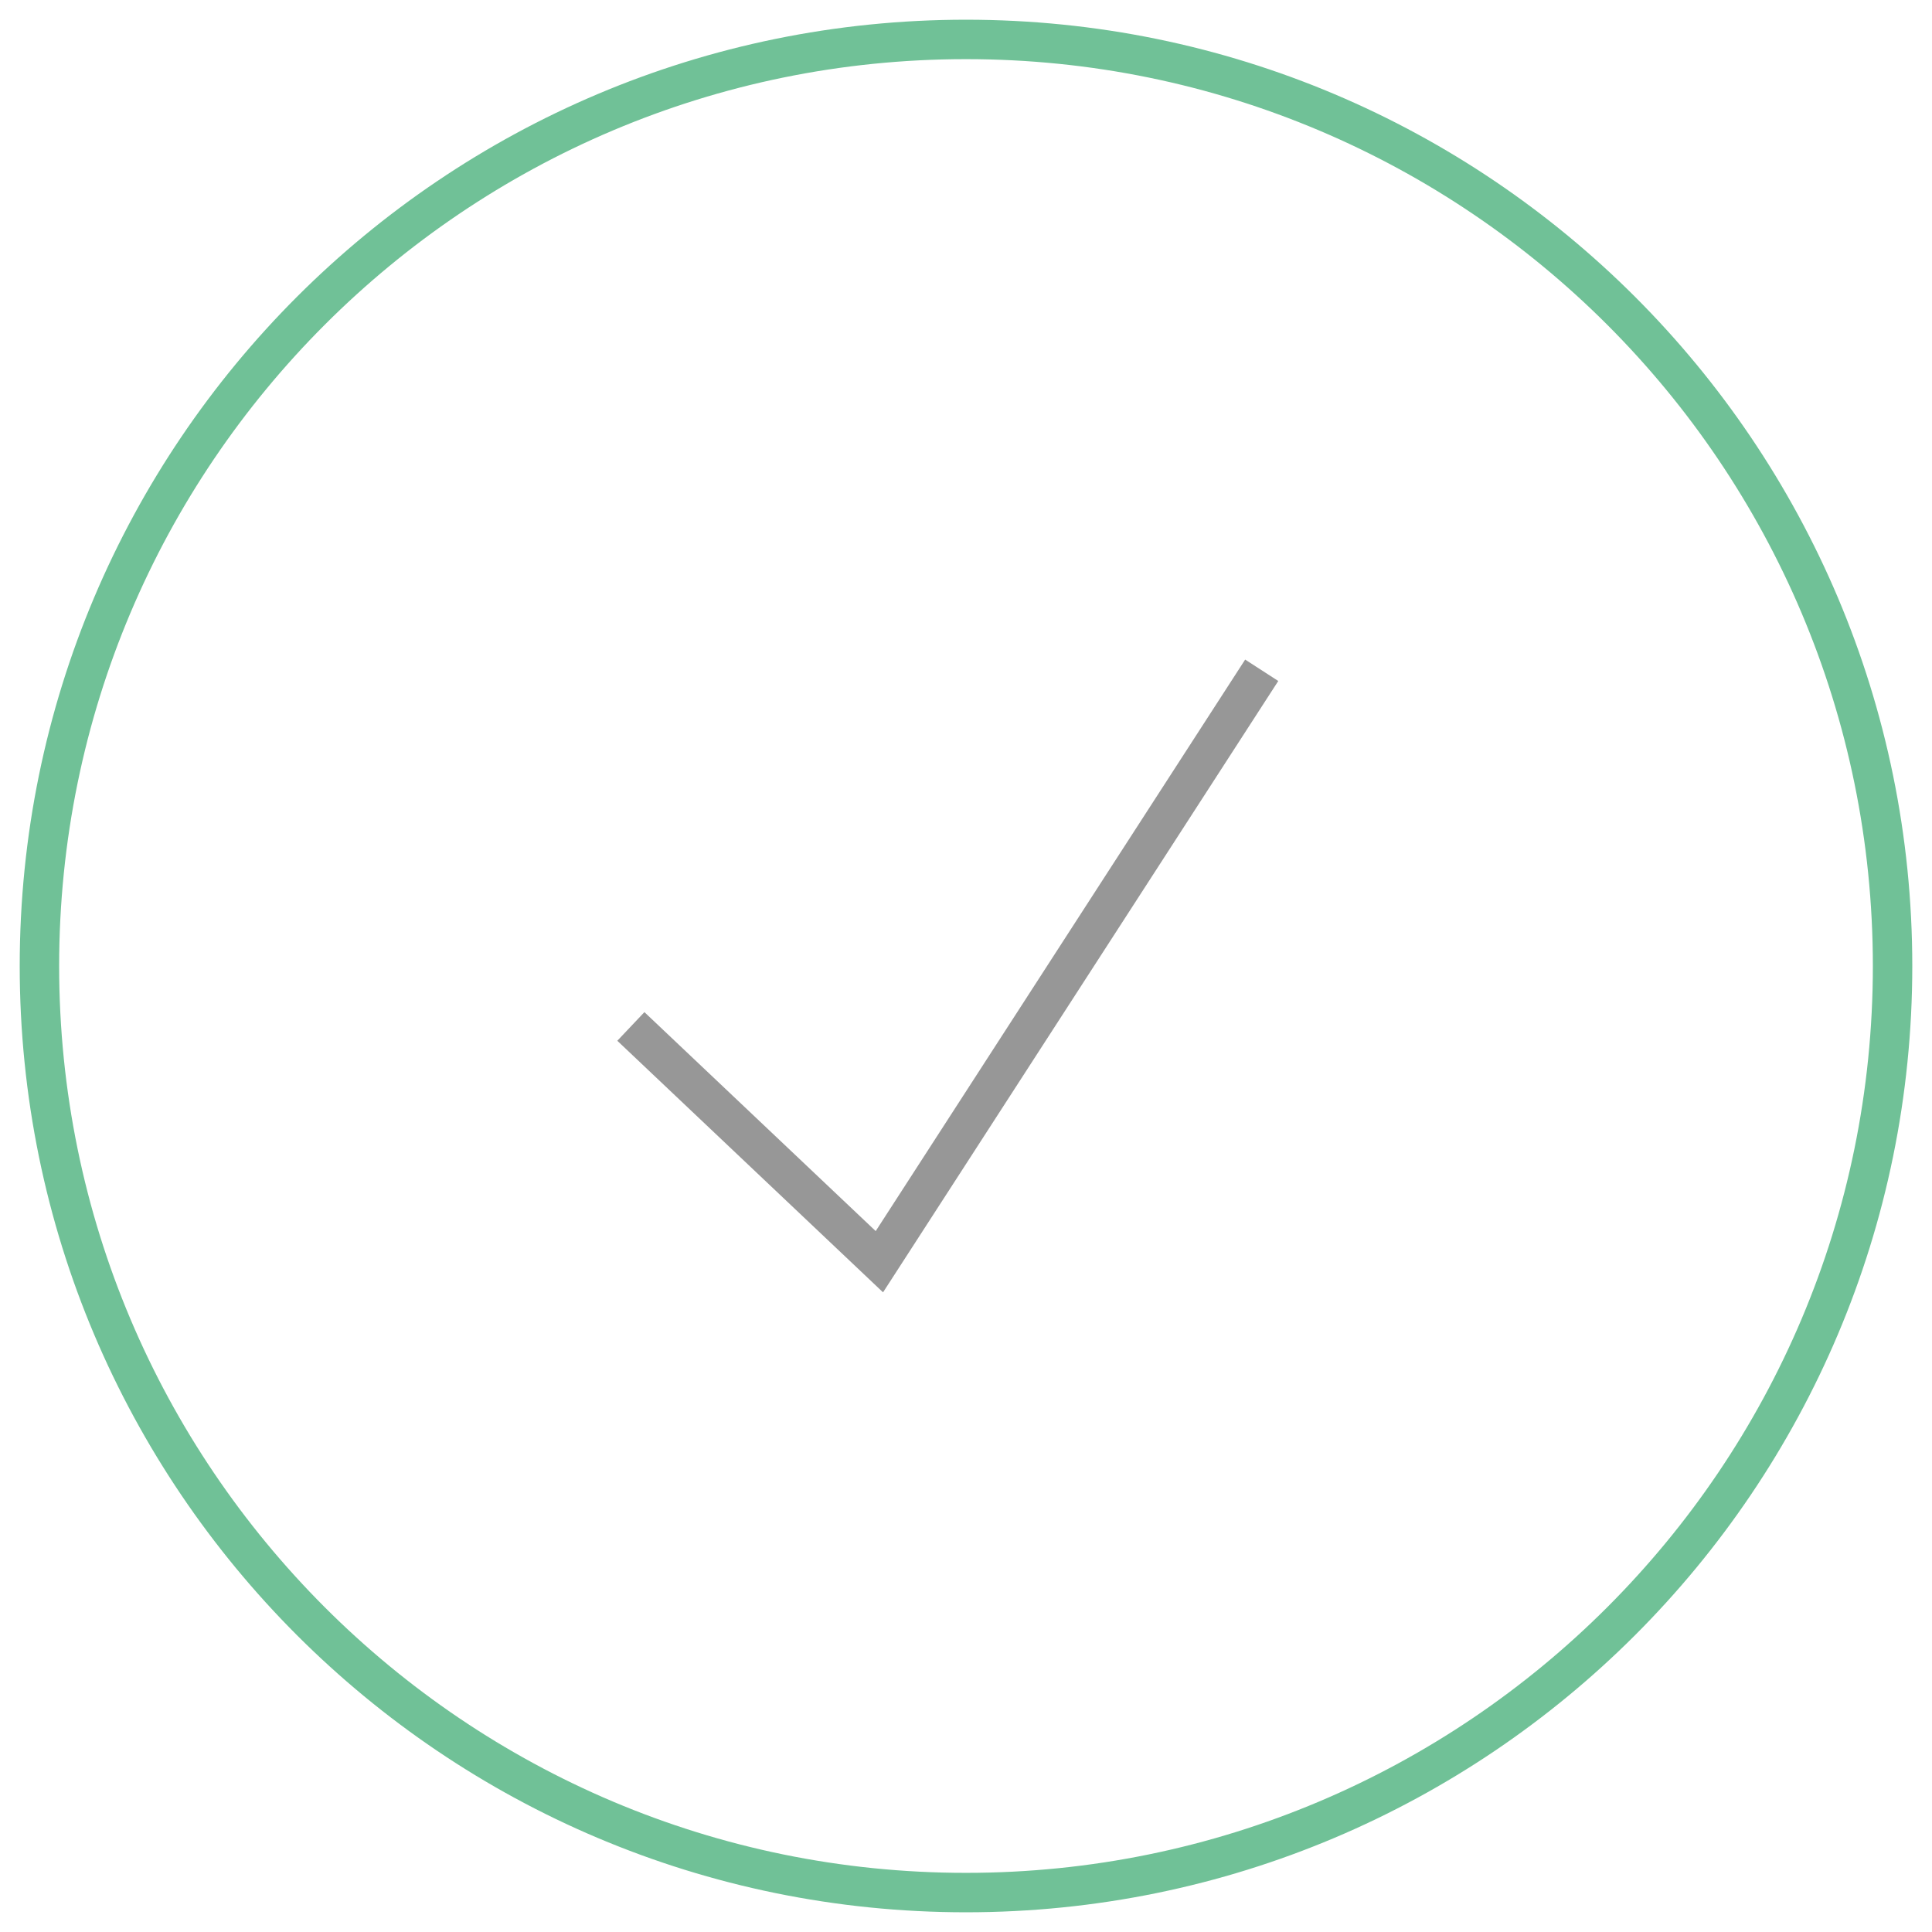
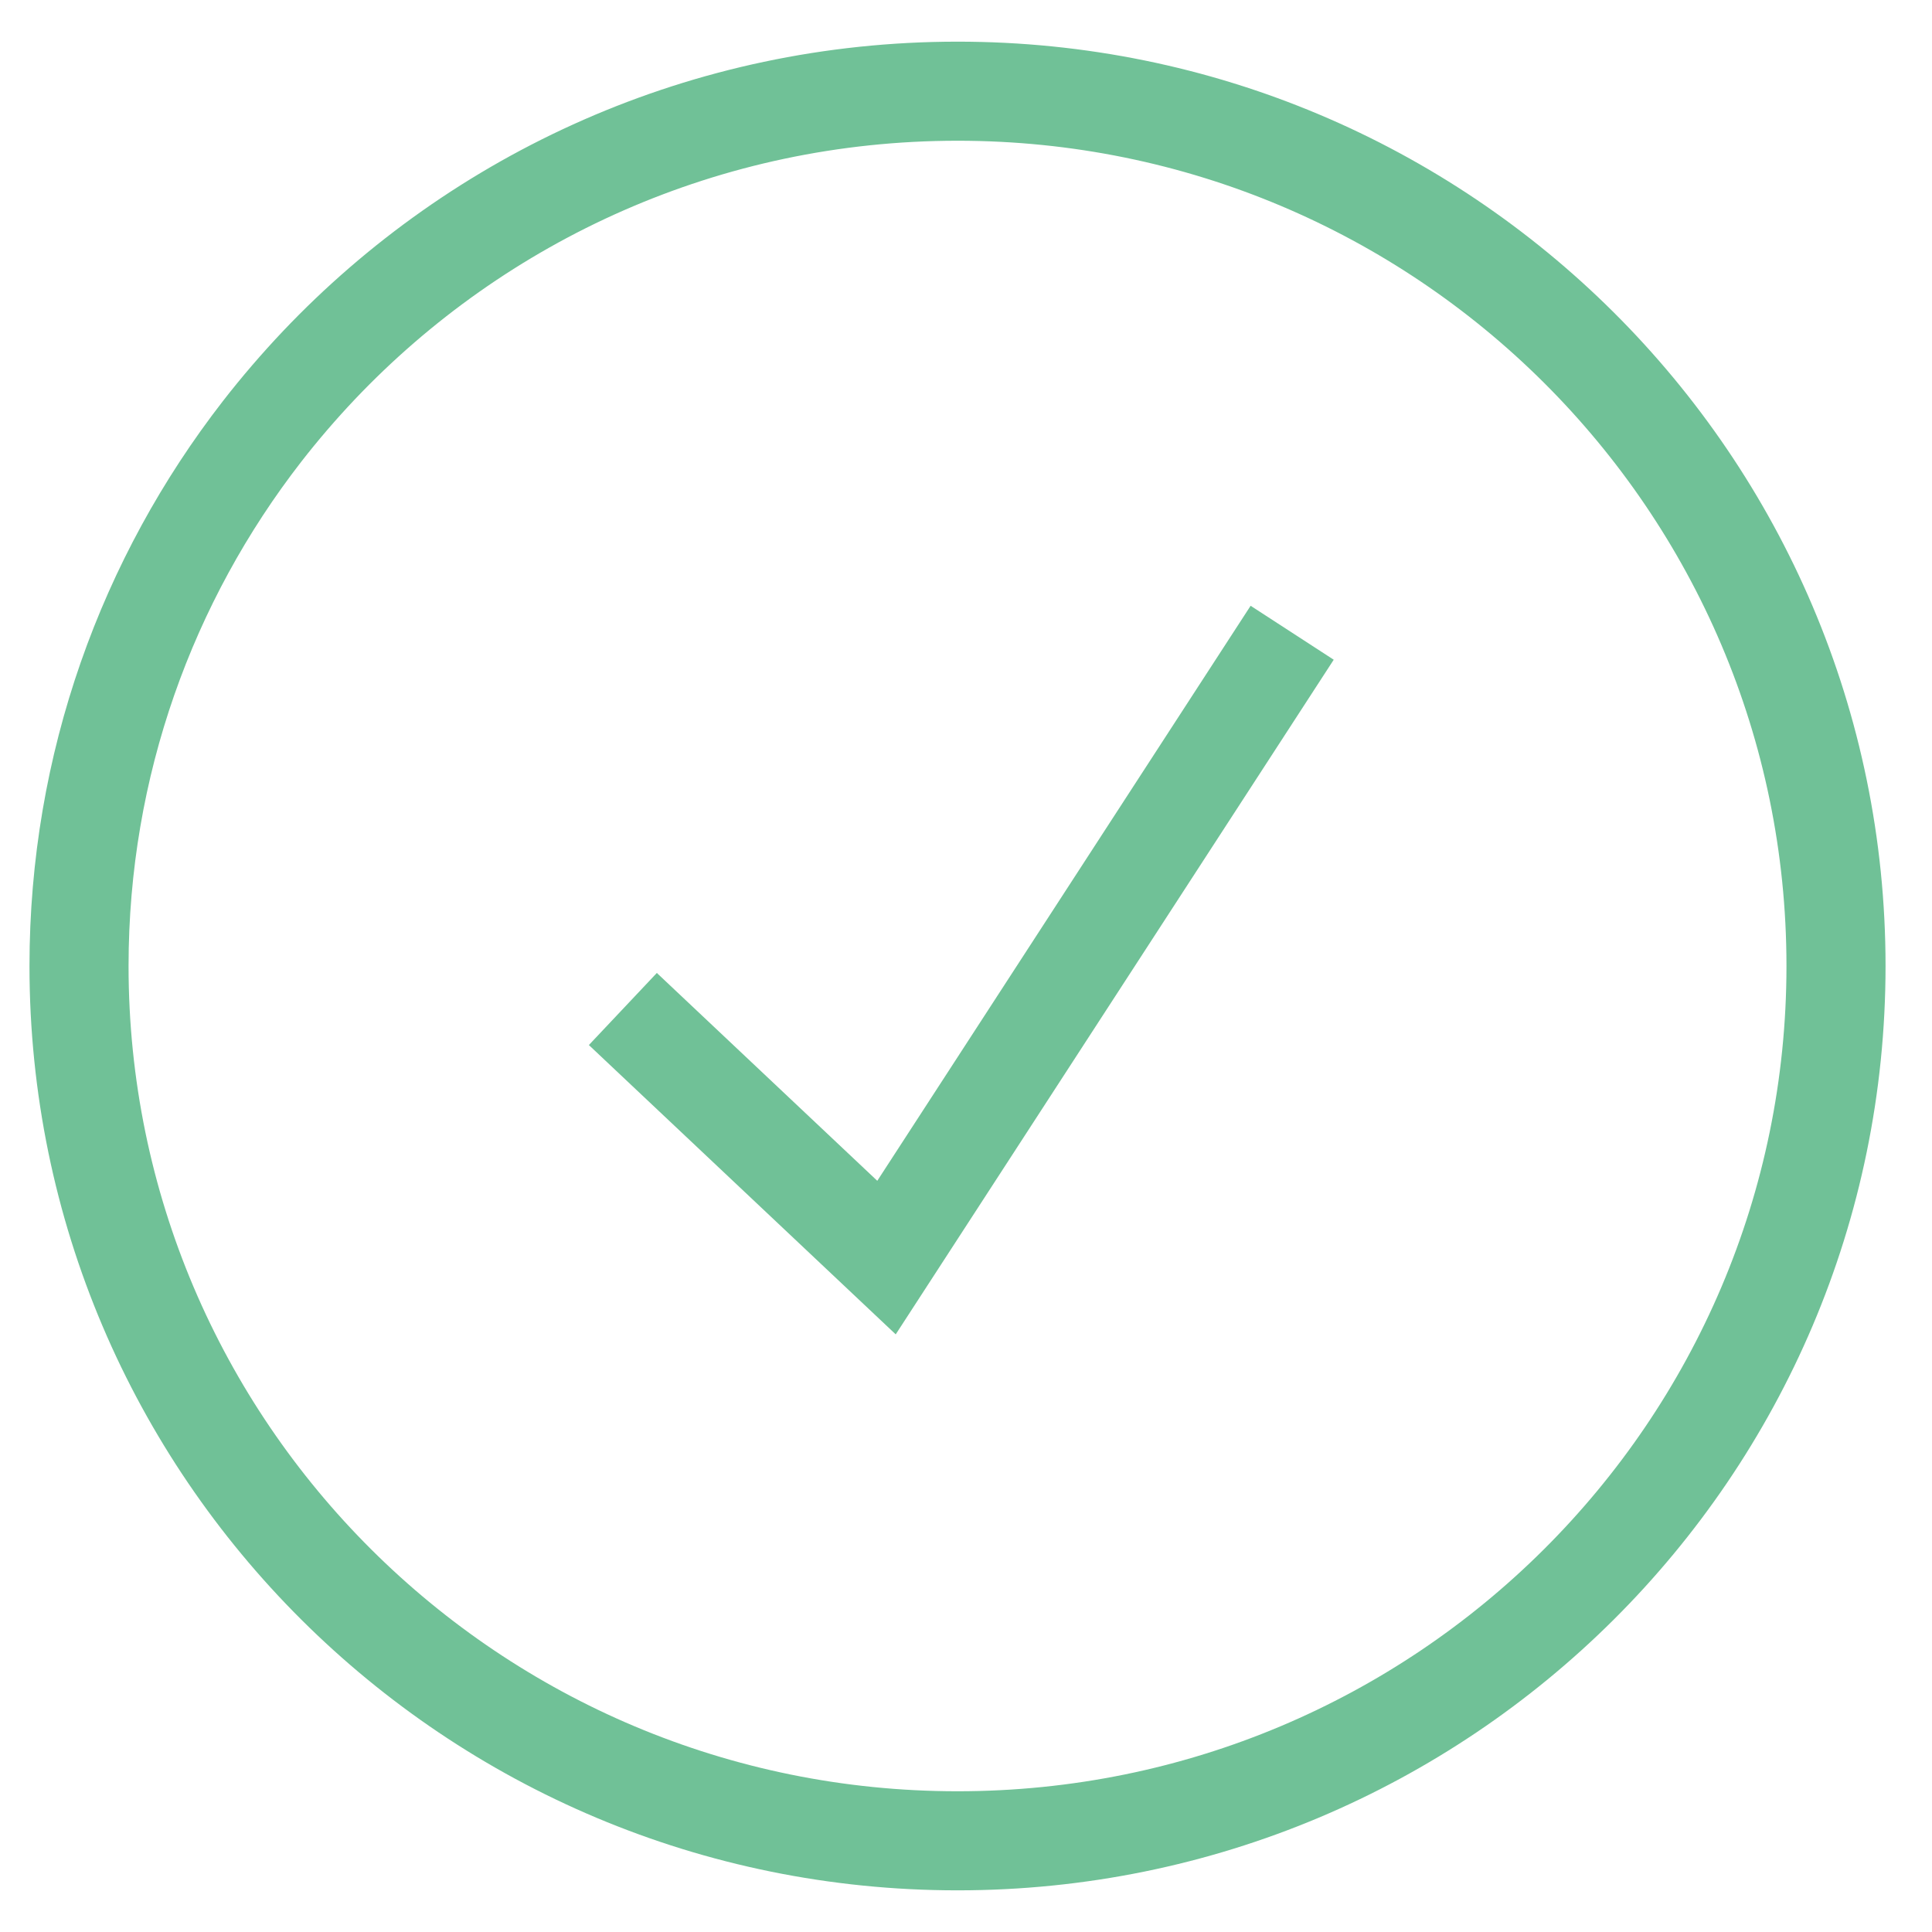
- <svg xmlns="http://www.w3.org/2000/svg" width="49px" height="49px" viewBox="0 0 49 49" version="1.1">
-   <defs />
-   <g id="Symbols" stroke="none" stroke-width="1" fill="none" fill-rule="evenodd">
-     <g id="Elements/check" transform="translate(-24, -29)">
-       <g id="Icons/check" transform="translate(25, 30)">
-         <g id="Group">
-           <circle id="Oval" stroke="#70C197" cx="23.5" cy="23.5" r="23.5" />
-           <polyline id="Path-2" stroke="#979797" points="31 16 21.303 31 15 25.033" />
+ <svg xmlns="http://www.w3.org/2000/svg" width="39px" height="39px" viewBox="0 0 39 39" version="1.1">
+   <g id="Collab" stroke="none" stroke-width="1" fill="none" fill-rule="evenodd">
+     <g id="Desktop-HD" transform="translate(-178, -5628)" stroke="#70C197" stroke-width="2">
+       <g id="Group-5" transform="translate(177, 5237)">
+         <g id="Group-4">
+           <g id="Group-2-Copy-4" transform="translate(0.976303, 380)">
+             <g id="Icons/check" transform="translate(0.774882, 12)">
+               <path d="M18.578,36.159 C28.372,36.159 36.311,28.253 36.311,18.5 C36.311,8.747 28.372,0.841 18.578,0.841 C13.497,0.841 8.915,2.969 5.682,6.378 C5.28,6.803 4.898,7.247 4.539,7.709 C2.223,10.693 0.844,14.436 0.844,18.5 C0.844,28.253 8.784,36.159 18.578,36.159 Z" id="Oval" />
+               <polyline id="Path-2" points="25.333 11.773 17.144 24.386 11.822 19.368" />
+             </g>
+           </g>
        </g>
      </g>
    </g>
  </g>
</svg>
